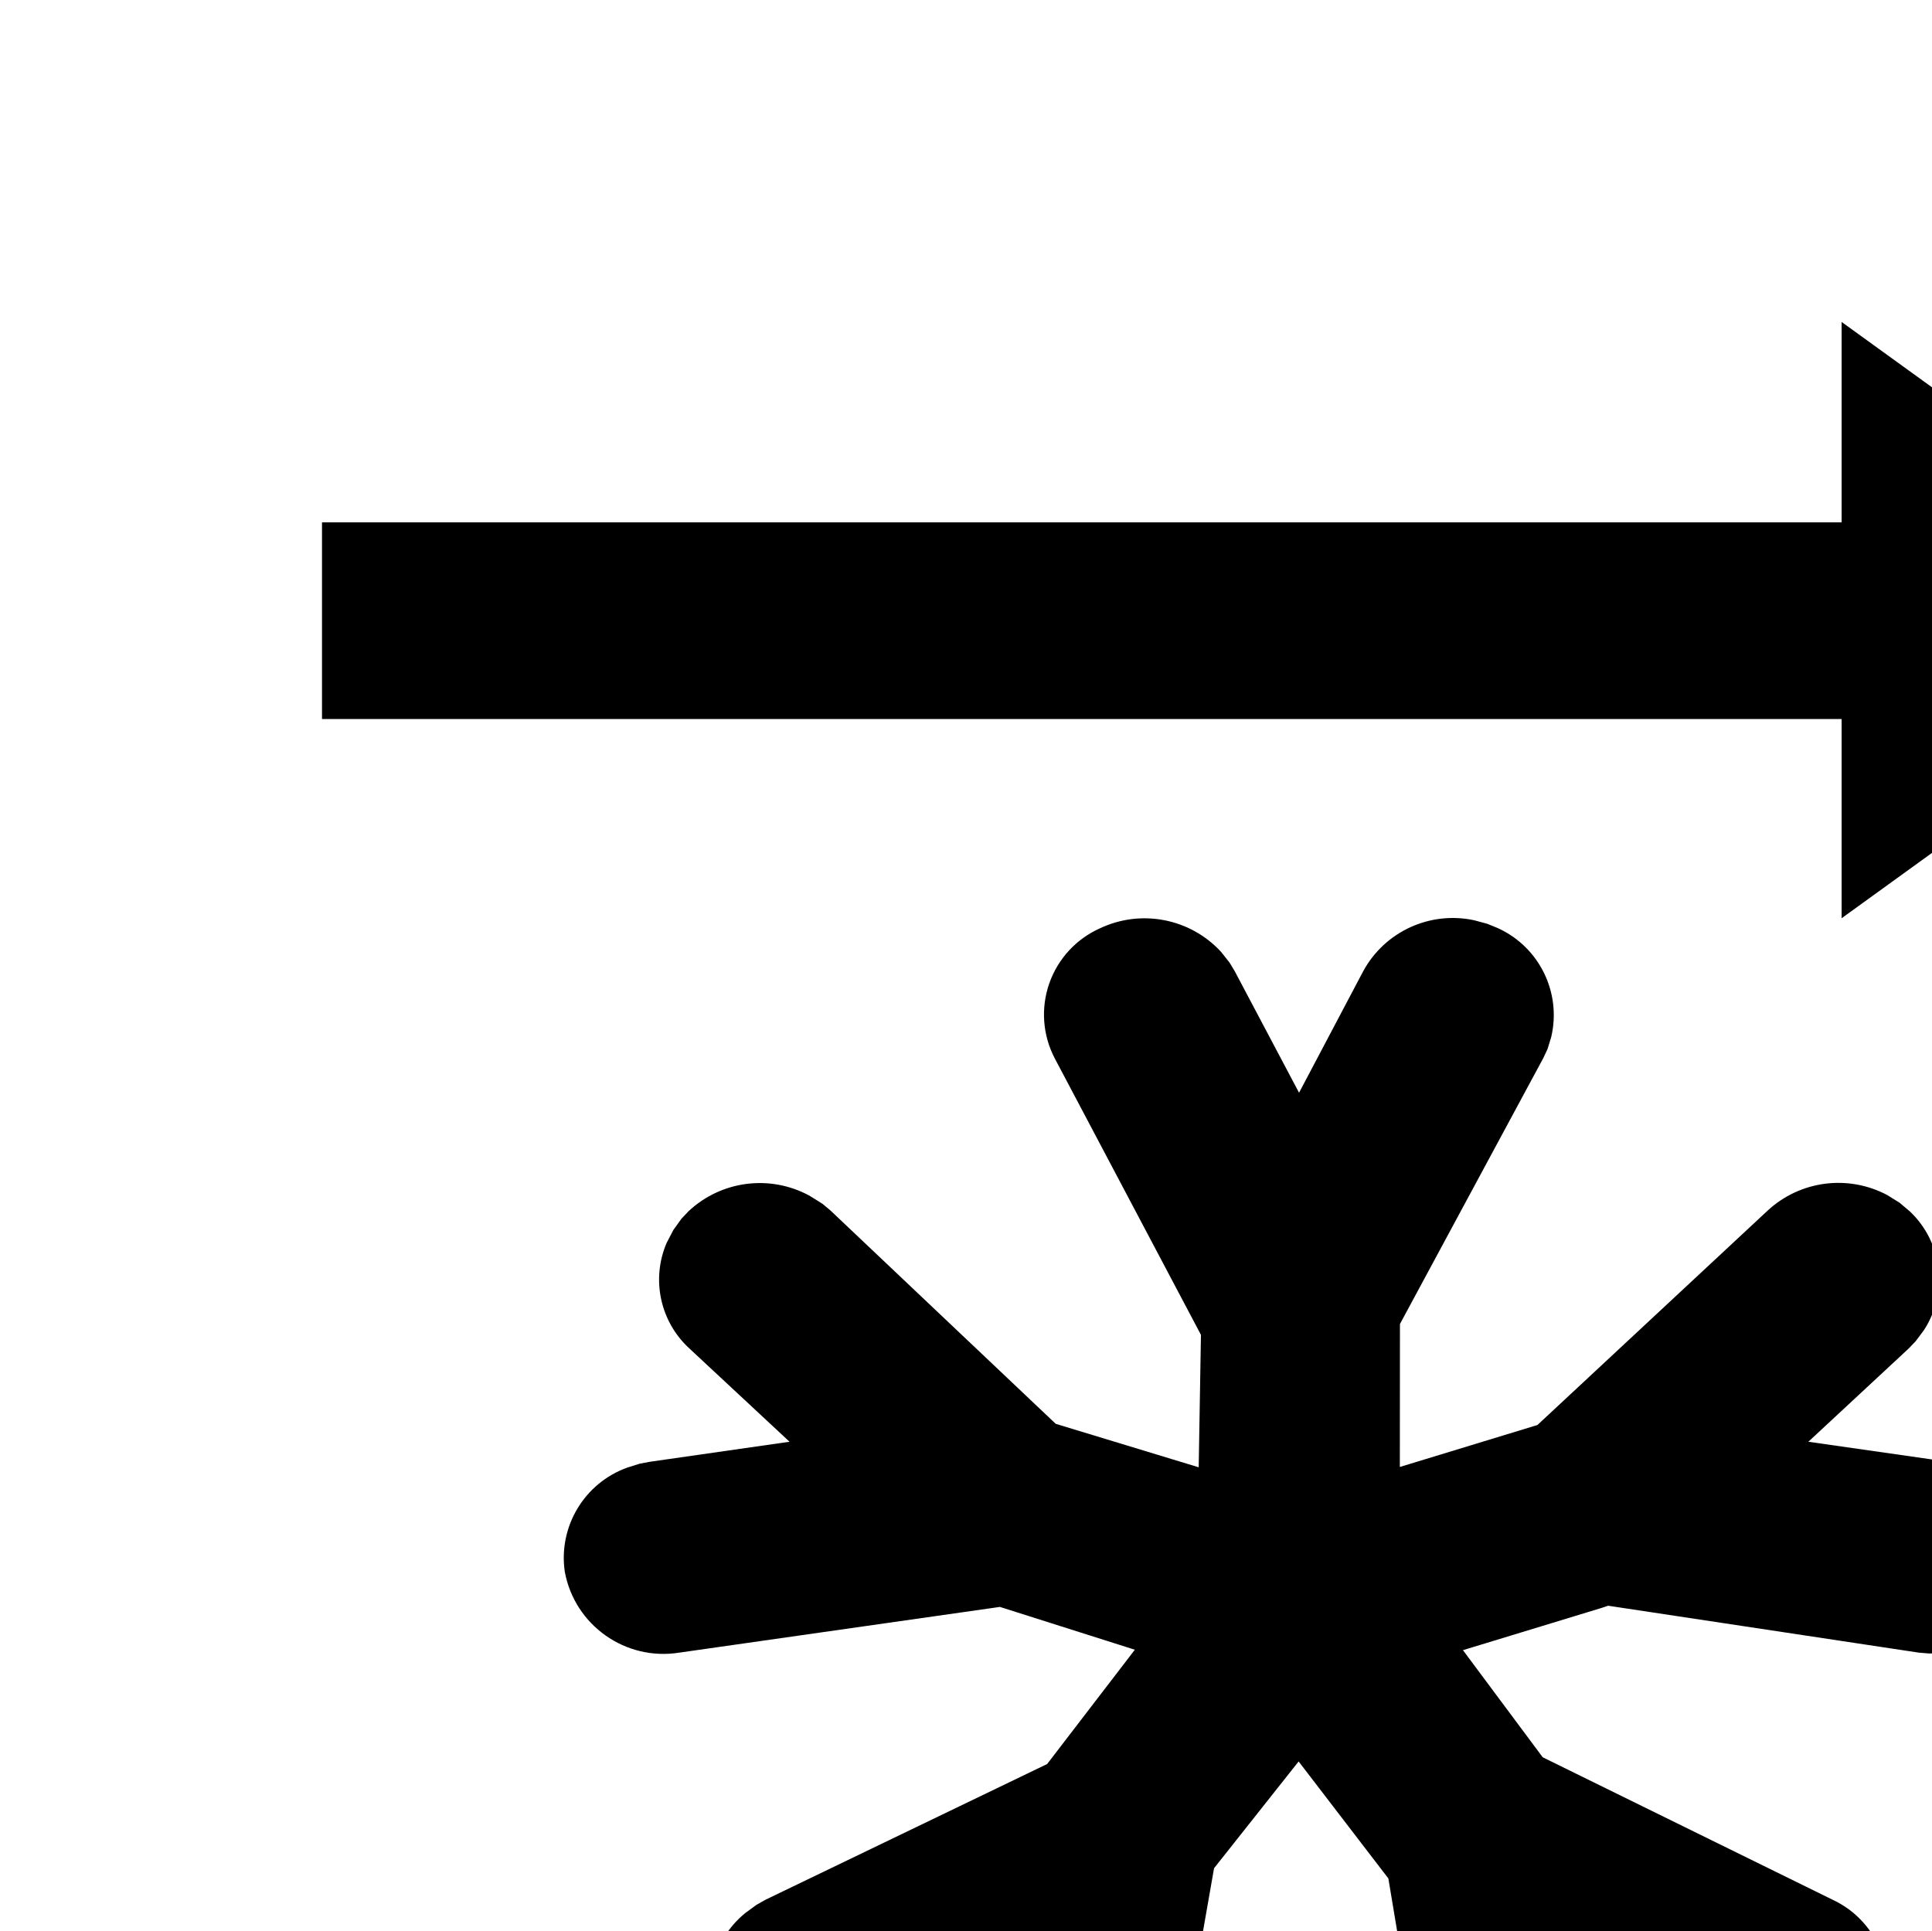
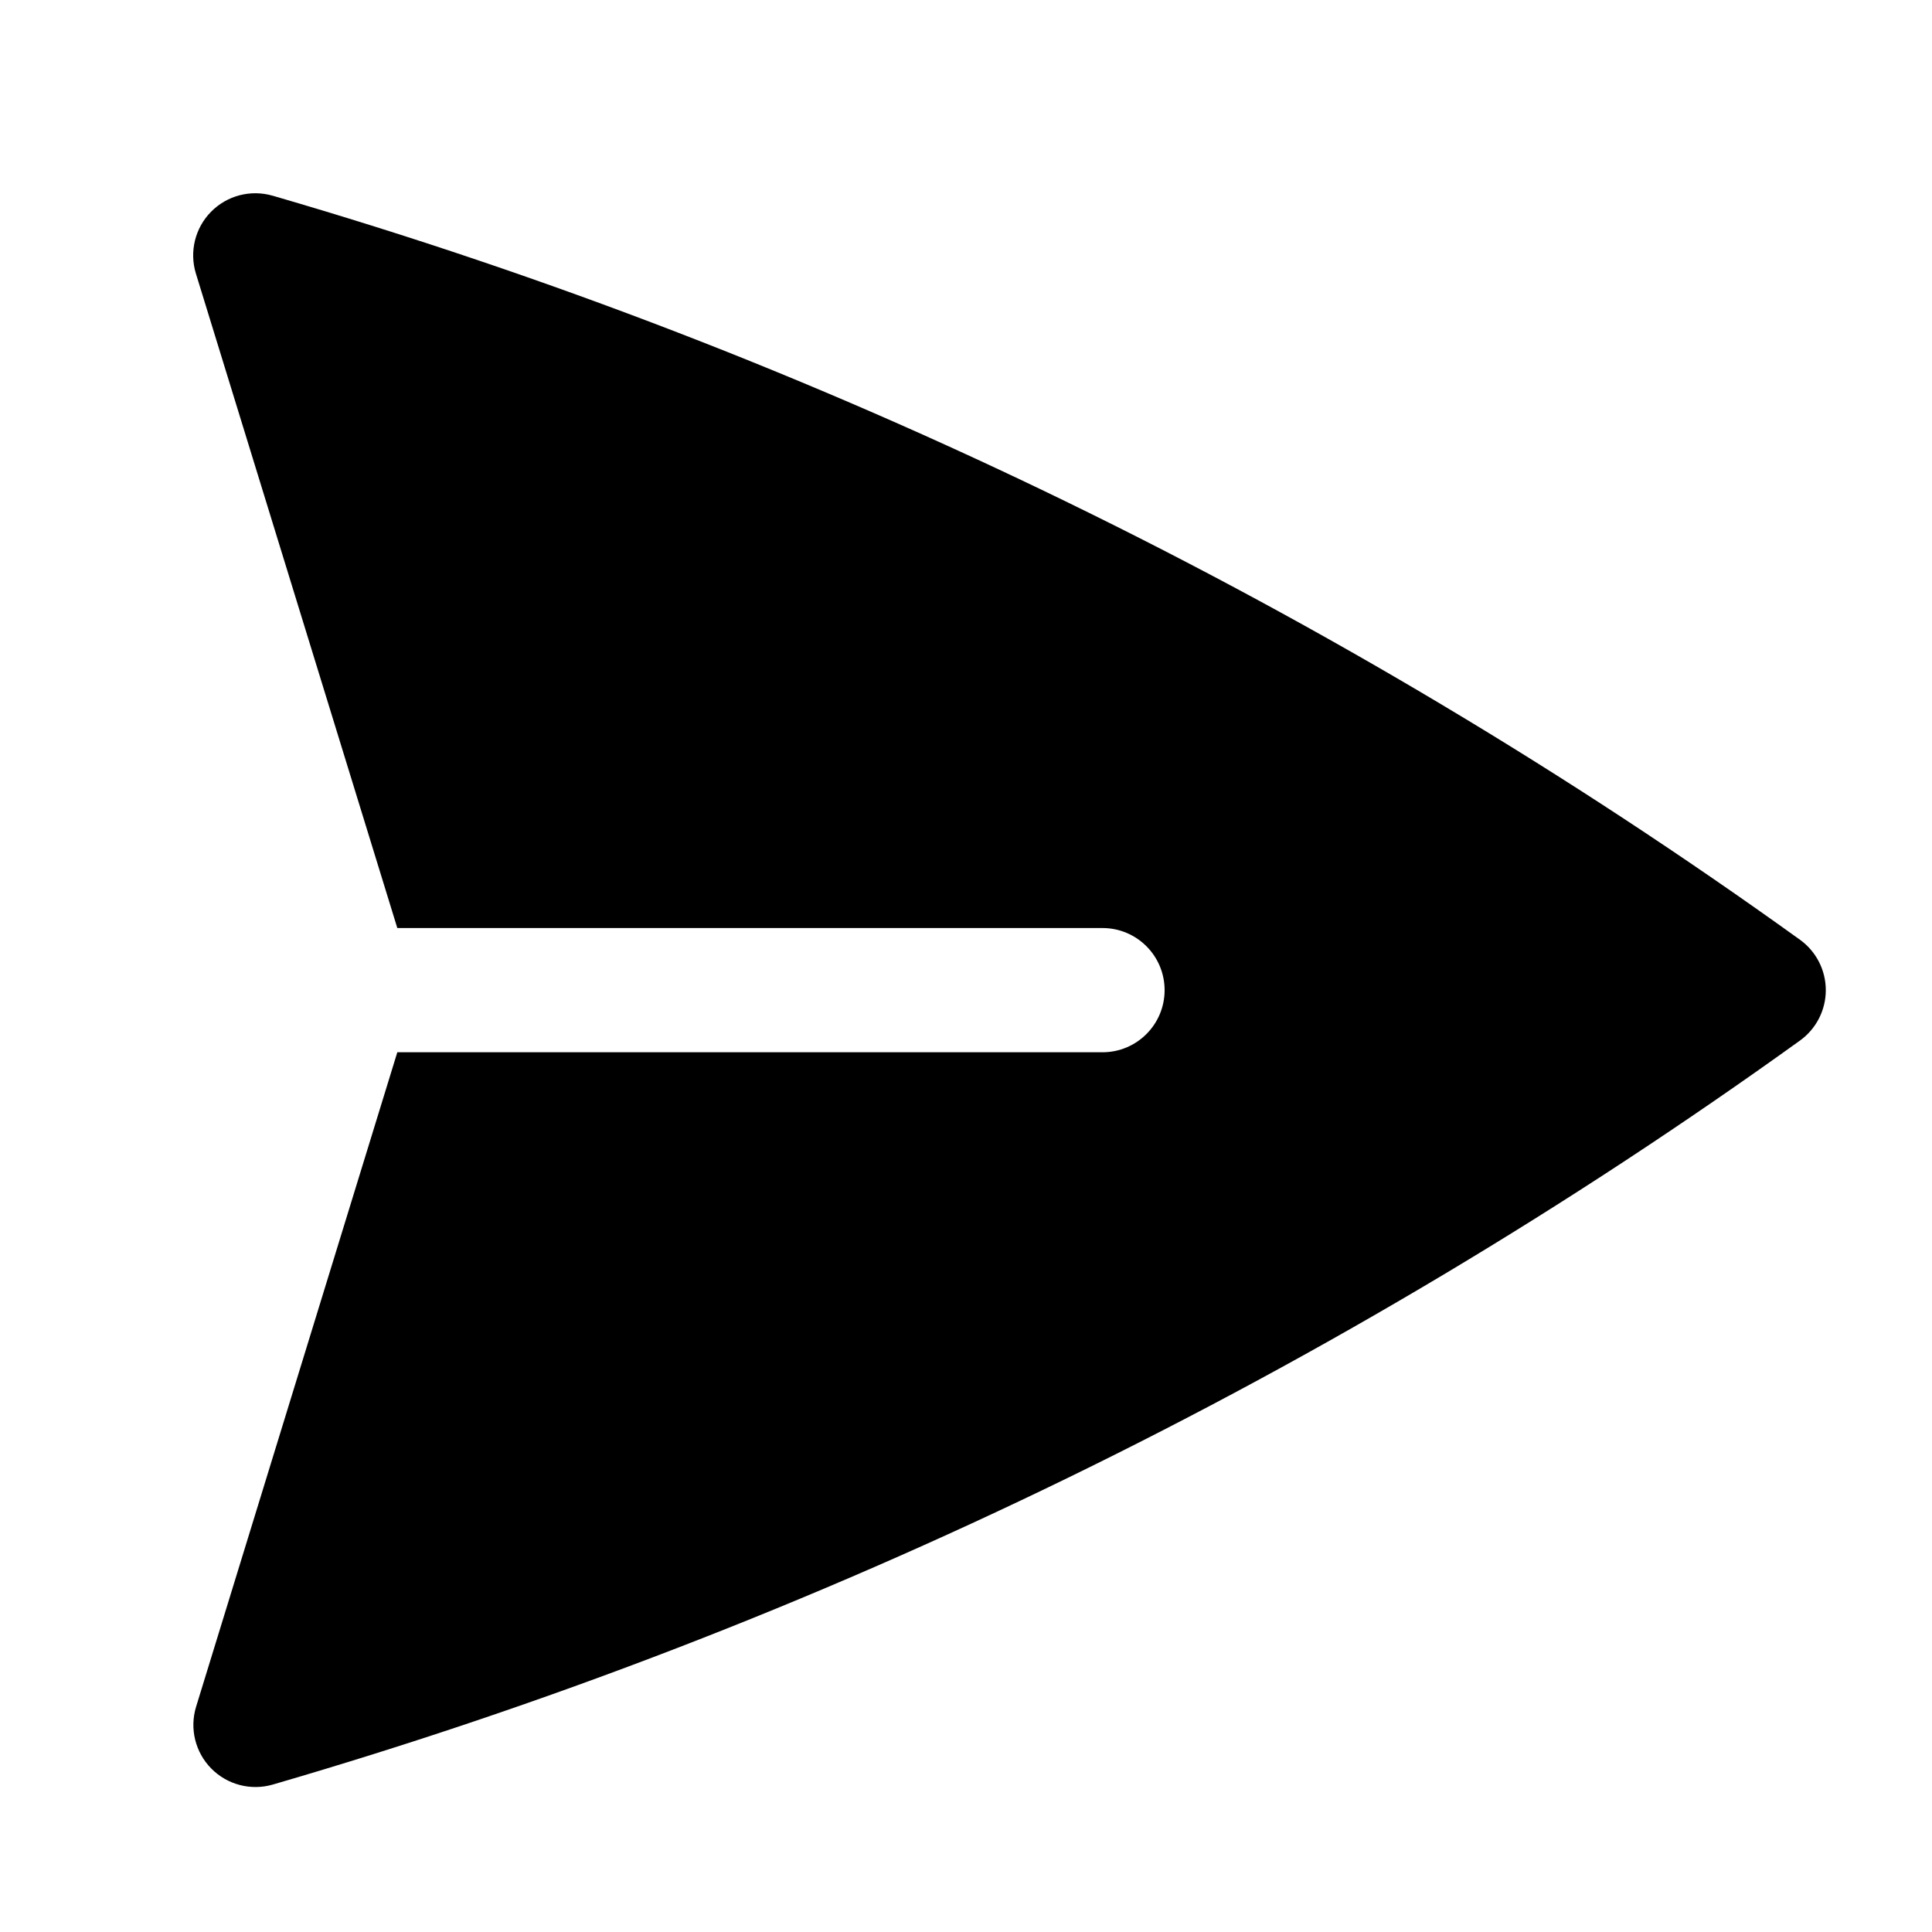
- <svg xmlns="http://www.w3.org/2000/svg">
-   <path d="m13.735 8.575.122.033.1.041a.89.89 0 0 1 .495 1.015l-.034.111-.04.085-1.335 2.477-.001 1.332 1.282-.391 2.147-2a.97.97 0 0 1 1.113-.142l.114.071.095.08a.87.87 0 0 1 .132 1.107l-.077.103-.065.068-.935.869 1.306.187a.92.92 0 0 1 .777.694l.02.122.003.116-.01.092a.924.924 0 0 1-.852.76l-.12.002-.095-.008-2.894-.437-.06.02-1.293.394.743.998 2.702 1.328a.88.88 0 0 1 .402 1.217.955.955 0 0 1-1.05.456l-.124-.037-.088-.037-1.186-.584.217 1.235a.88.88 0 0 1-.452.923l-.115.055-.114.038-.094.02a.95.95 0 0 1-1.013-.53l-.045-.118-.02-.09-.458-2.747-.836-1.09-.788.995-.498 2.842a.936.936 0 0 1-1.08.738.915.915 0 0 1-.784-.828v-.116l.01-.092.216-1.235-1.185.584a.97.97 0 0 1-1.03-.11l-.102-.095-.08-.098-.05-.08a.87.87 0 0 1 .216-1.093l.104-.076.083-.047 2.625-1.265.817-1.065-1.257-.399-2.987.426a.935.935 0 0 1-1.067-.754.894.894 0 0 1 .582-.97l.114-.036.094-.018 1.304-.187-.933-.869a.87.87 0 0 1-.213-.982l.064-.123.075-.104.064-.068a.97.97 0 0 1 1.13-.146l.12.075.072.06 2.101 1.99 1.332.405.021-1.234L9.826 9.86a.88.88 0 0 1 .422-1.21.97.97 0 0 1 1.129.22l.079.1.048.08.599 1.132.598-1.133a.95.95 0 0 1 1.034-.474M17.158 3 21 5.778l-3.842 2.778V6.7H3V4.867h14.158z" />
+ <svg xmlns="http://www.w3.org/2000/svg" width="20" height="20" viewBox="0 0 20 20">
+   <path d="M2.822 2.026a.643.643 0 0 0-.794.806l2.085 6.775h7.3a.643.643 0 0 1 0 1.286h-7.3L2.03 17.668a.643.643 0 0 0 .793.806 51.9 51.9 0 0 0 15.81-7.702.643.643 0 0 0 0-1.044 51.9 51.9 0 0 0-15.81-7.702Z" />
</svg>
